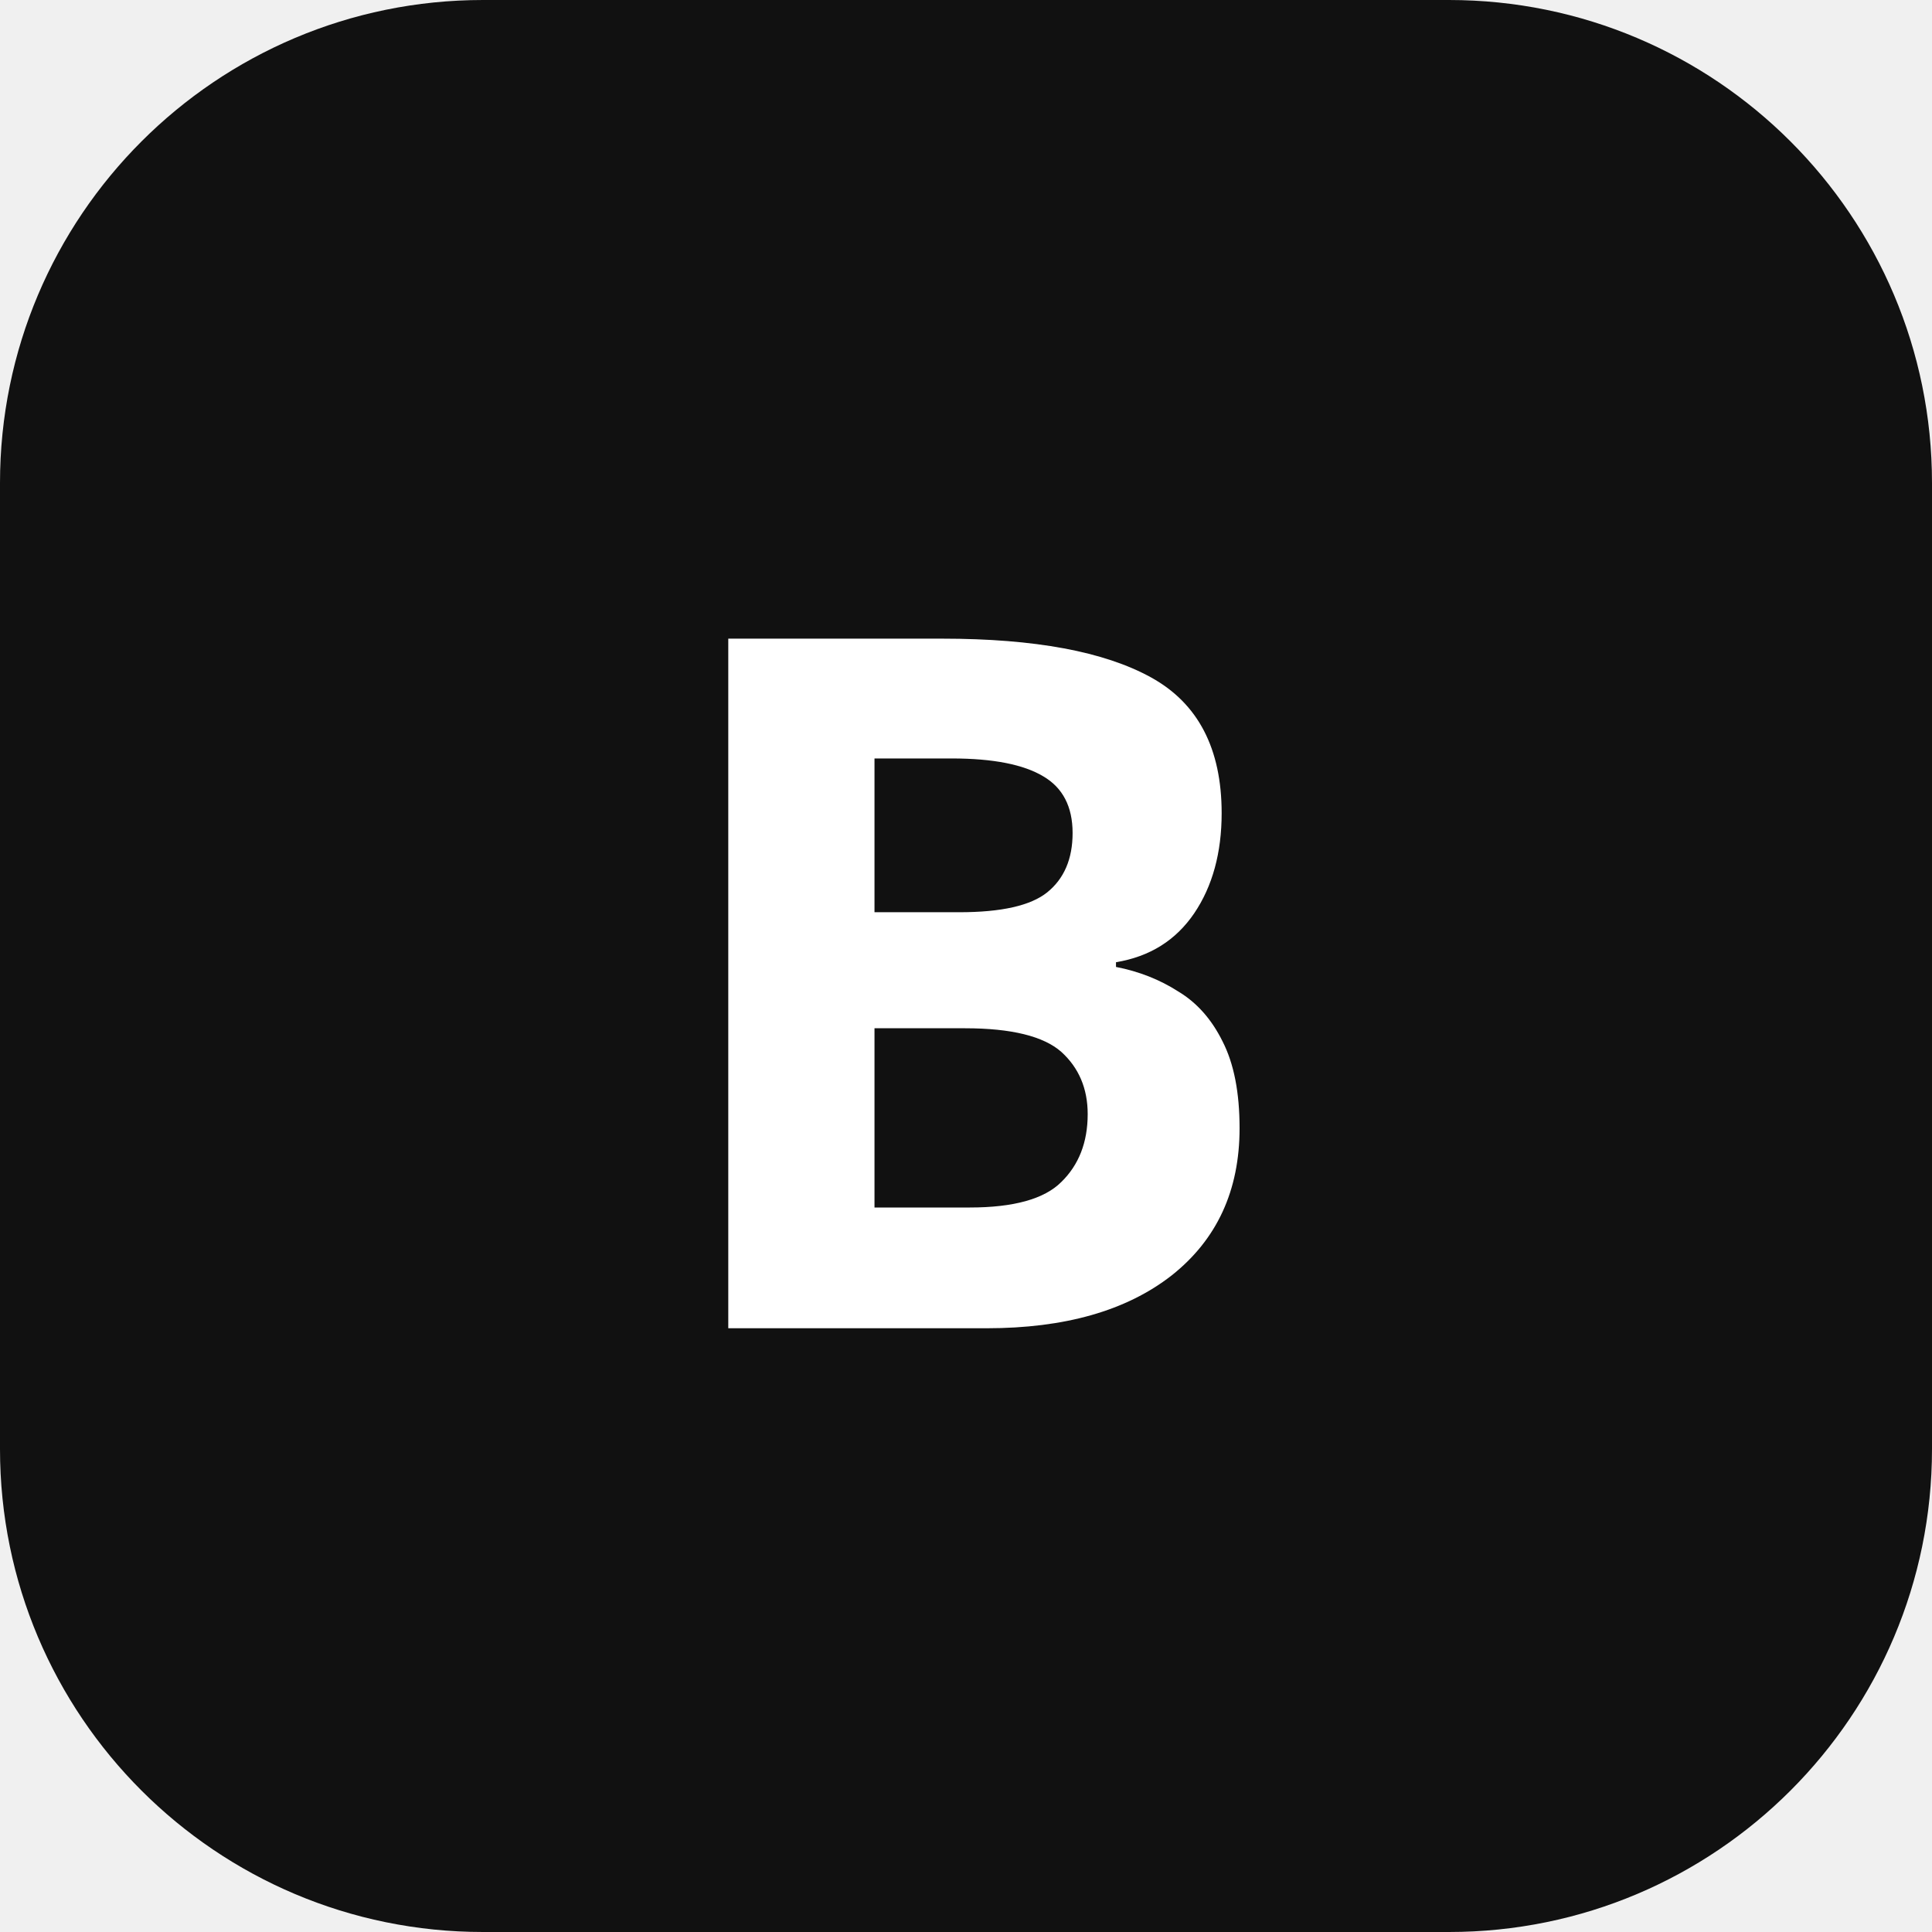
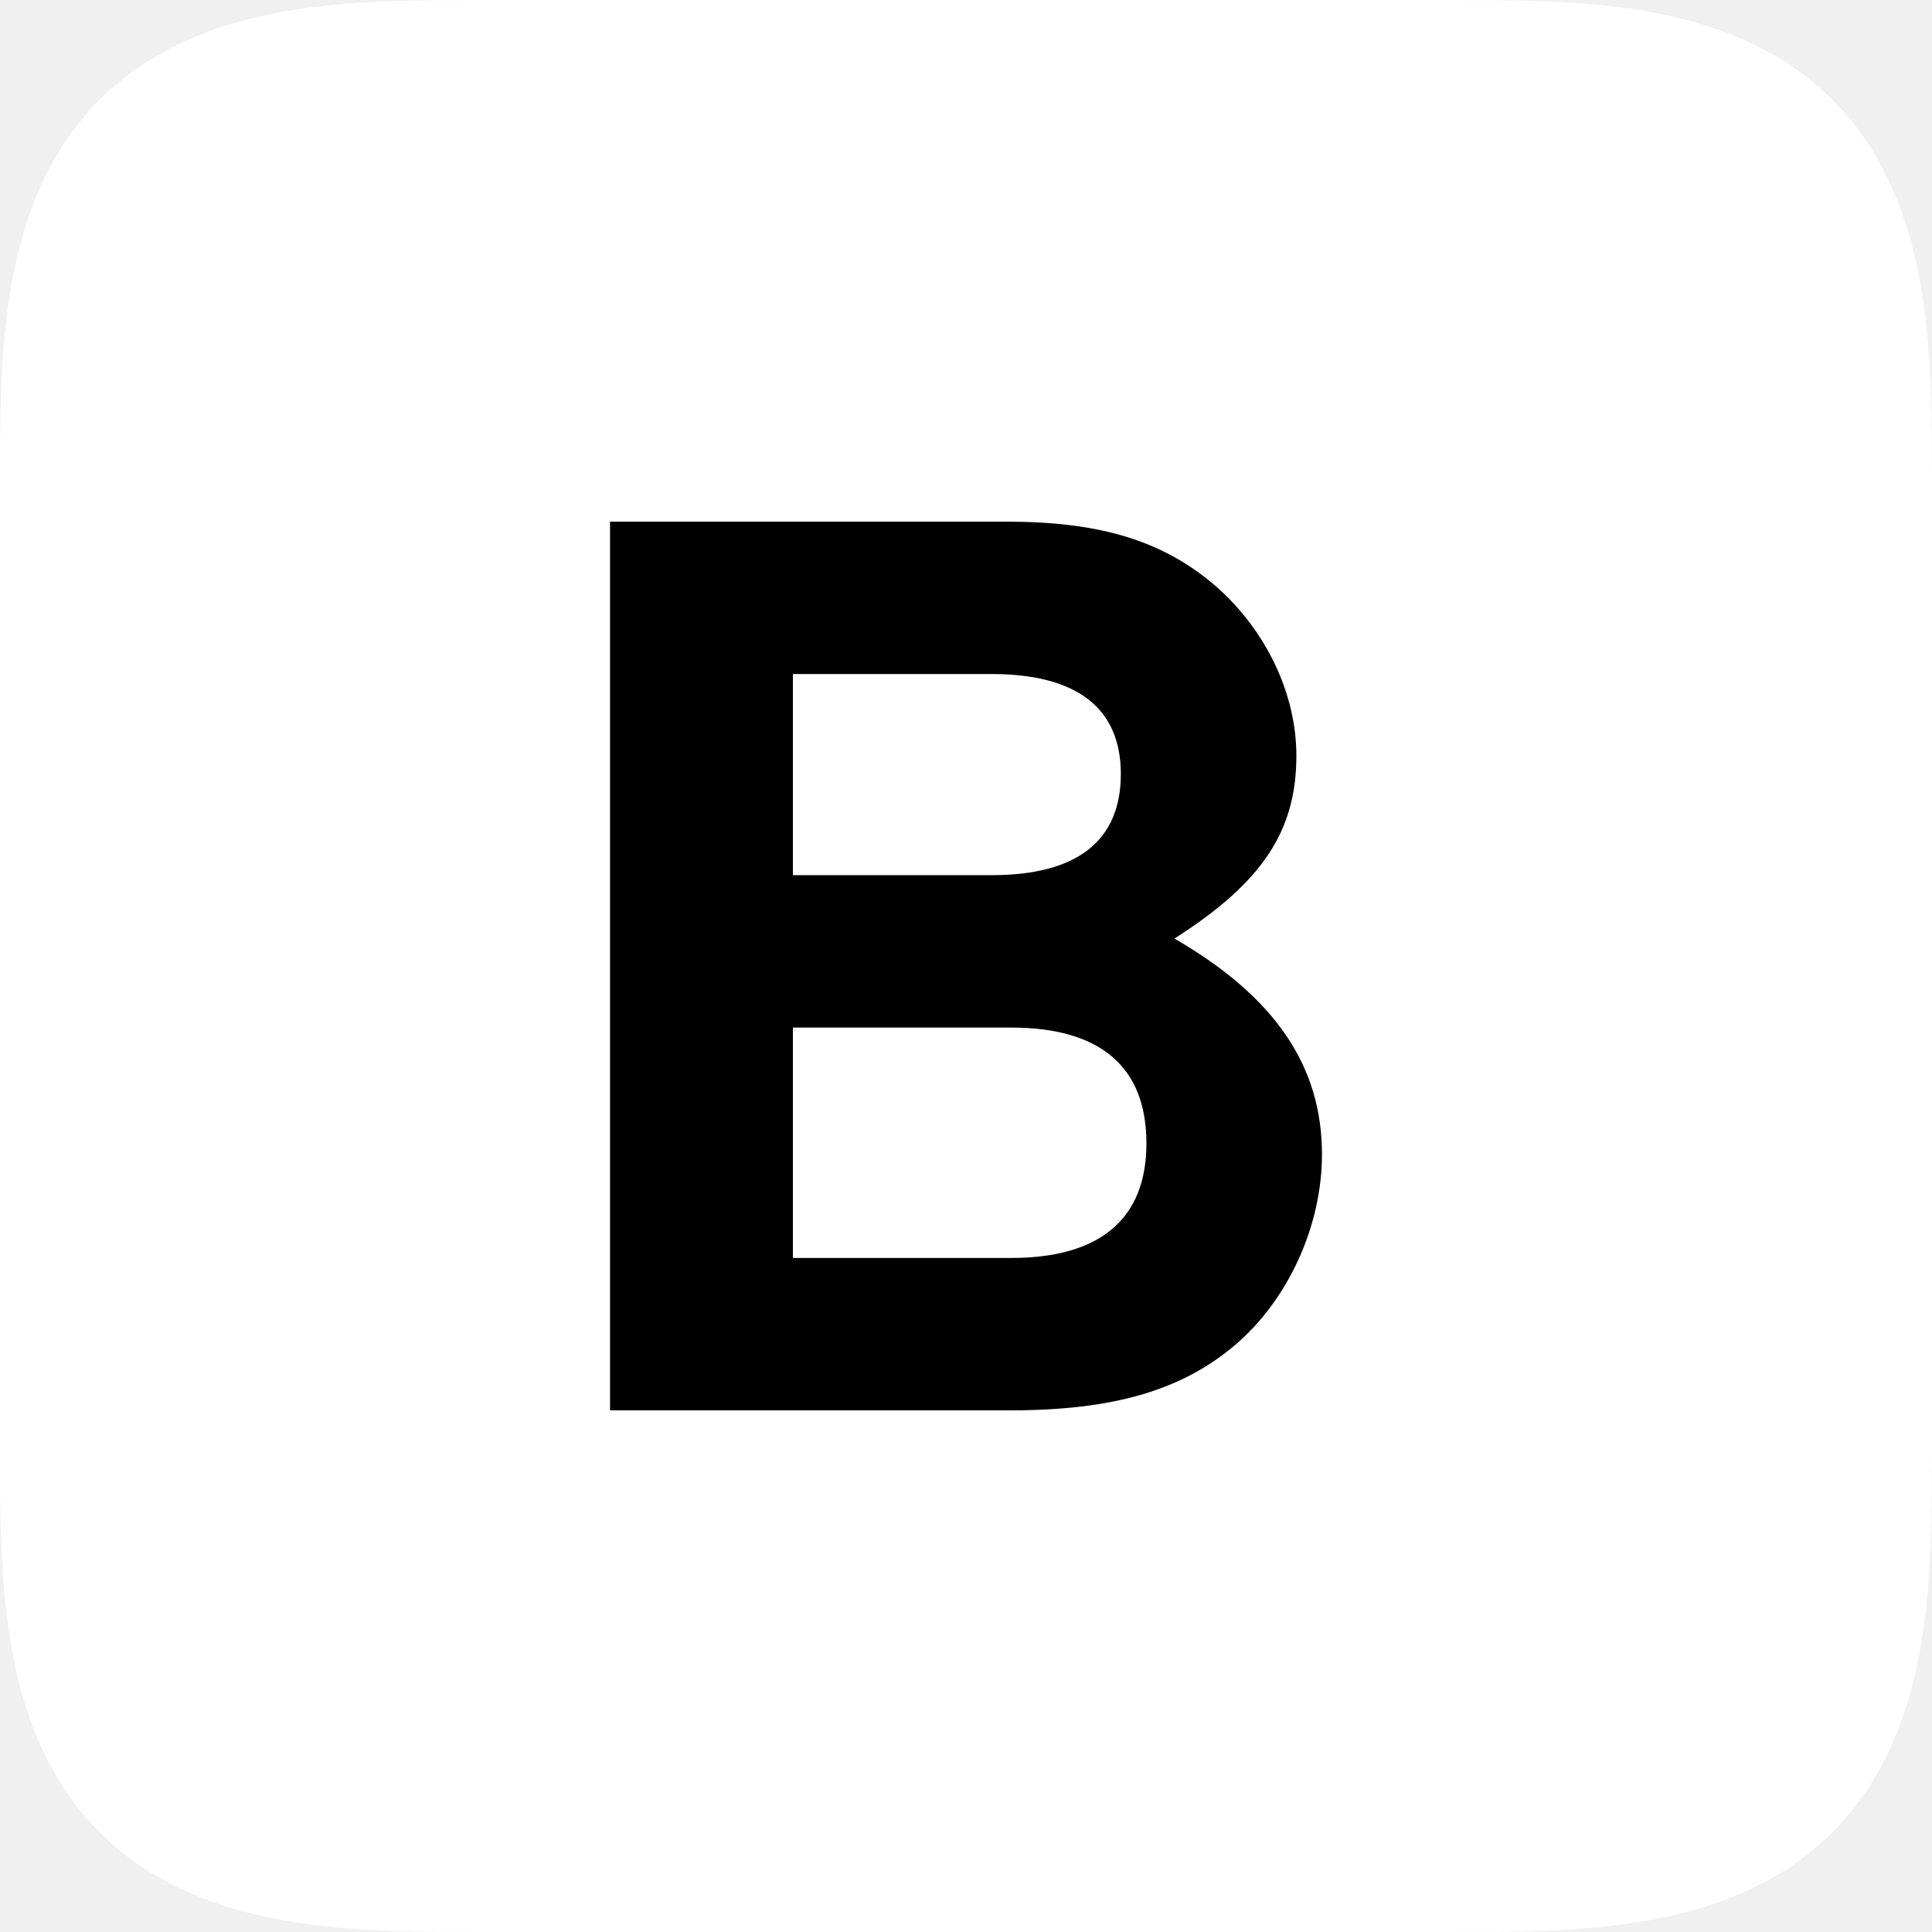
- <svg xmlns="http://www.w3.org/2000/svg" viewBox="0 0 32 32">
-   <rect width="32" height="32" rx="8" fill="#111" />
-   <text x="16" y="22" text-anchor="middle" font-family="system-ui, sans-serif" font-size="16" font-weight="700" fill="#fff">B</text>
+ <svg xmlns="http://www.w3.org/2000/svg" width="196" height="196" viewBox="0 0 196 196">
+   <path fill="#FFFFFF" d="M147.00 0.00 L152.01 0.02 L154.95 0.07 L157.42 0.16 L159.61 0.28 L161.62 0.44 L163.48 0.63 L165.24 0.86 L166.90 1.12 L168.48 1.42 L169.99 1.75 L171.44 2.12 L172.83 2.52 L174.16 2.96 L175.44 3.43 L176.68 3.94 L177.87 4.48 L179.01 5.06 L180.11 5.67 L181.18 6.32 L182.20 7.01 L183.18 7.73 L184.12 8.49 L185.02 9.28 L185.89 10.11 L186.72 10.98 L187.51 11.88 L188.27 12.82 L188.99 13.80 L189.68 14.82 L190.33 15.89 L190.94 16.99 L191.52 18.13 L192.06 19.32 L192.57 20.56 L193.04 21.84 L193.48 23.17 L193.88 24.56 L194.25 26.01 L194.58 27.52 L194.88 29.10 L195.14 30.76 L195.37 32.52 L195.56 34.38 L195.72 36.39 L195.84 38.58 L195.93 41.05 L195.98 43.99 L196.00 49.00 L196.00 147.00 L195.98 152.01 L195.93 154.95 L195.84 157.42 L195.72 159.61 L195.56 161.62 L195.37 163.48 L195.14 165.24 L194.88 166.90 L194.58 168.48 L194.25 169.99 L193.88 171.44 L193.48 172.83 L193.04 174.16 L192.57 175.44 L192.06 176.68 L191.52 177.87 L190.94 179.01 L190.33 180.11 L189.68 181.18 L188.99 182.20 L188.27 183.18 L187.51 184.12 L186.72 185.02 L185.89 185.89 L185.02 186.72 L184.12 187.51 L183.18 188.27 L182.20 188.99 L181.18 189.68 L180.11 190.33 L179.01 190.94 L177.87 191.52 L176.68 192.06 L175.44 192.57 L174.16 193.04 L172.83 193.48 L171.44 193.88 L169.99 194.25 L168.48 194.58 L166.90 194.88 L165.24 195.14 L163.48 195.37 L161.62 195.56 L159.61 195.72 L157.42 195.84 L154.95 195.93 L152.01 195.98 L147.00 196.00 L49.00 196.00 L43.99 195.98 L41.05 195.93 L38.58 195.84 L36.39 195.72 L34.38 195.56 L32.52 195.37 L30.76 195.14 L29.10 194.88 L27.52 194.58 L26.01 194.25 L24.56 193.88 L23.17 193.48 L21.84 193.04 L20.56 192.57 L19.32 192.06 L18.13 191.52 L16.99 190.94 L15.89 190.33 L14.82 189.68 L13.80 188.99 L12.82 188.27 L11.88 187.51 L10.98 186.72 L10.11 185.89 L9.28 185.02 L8.49 184.12 L7.73 183.18 L7.01 182.20 L6.32 181.18 L5.67 180.11 L5.06 179.01 L4.48 177.87 L3.94 176.68 L3.43 175.44 L2.96 174.16 L2.52 172.83 L2.12 171.44 L1.75 169.99 L1.42 168.48 L1.12 166.90 L0.86 165.24 L0.63 163.48 L0.44 161.62 L0.28 159.61 L0.16 157.42 L0.07 154.95 L0.02 152.01 L0.00 147.00 L0.00 49.00 L0.02 43.99 L0.07 41.05 L0.16 38.58 L0.28 36.39 L0.44 34.38 L0.63 32.52 L0.86 30.76 L1.12 29.10 L1.42 27.52 L1.75 26.01 L2.12 24.56 L2.52 23.17 L2.96 21.84 L3.43 20.56 L3.94 19.32 L4.48 18.13 L5.06 16.99 L5.67 15.89 L6.32 14.82 L7.01 13.80 L7.73 12.82 L8.49 11.88 L9.28 10.98 L10.11 10.11 L10.98 9.28 L11.88 8.49 L12.82 7.73 L13.80 7.01 L14.82 6.32 L15.89 5.67 L16.99 5.06 L18.13 4.48 L19.32 3.94 L20.56 3.43 L21.84 2.96 L23.17 2.52 L24.56 2.12 L26.01 1.75 L27.52 1.42 L29.10 1.12 L30.76 0.86 L32.52 0.63 L34.38 0.44 L36.39 0.28 L38.58 0.16 L41.05 0.07 L43.99 0.02 L49.00 0.00 Z" />
+   <path fill="#000000" d="M61.887 143.08H102.452C112.841 143.08 119.767 141.101 125.209 136.525C130.651 131.949 134.113 124.405 134.113 117.108C134.113 108.203 129.414 101.154 119.149 95.217C128.053 89.528 131.516 84.334 131.516 76.666C131.516 70.358 128.424 63.927 123.354 59.475C118.036 54.899 111.728 52.92 102.081 52.92H61.887ZM80.438 68.38H100.597C109.255 68.38 113.707 71.842 113.707 78.521C113.707 85.323 109.255 88.786 100.597 88.786H80.438ZM80.438 104.246H102.576C111.604 104.246 116.304 108.203 116.304 115.995C116.304 123.663 111.604 127.62 102.576 127.62H80.438Z" />
</svg>
